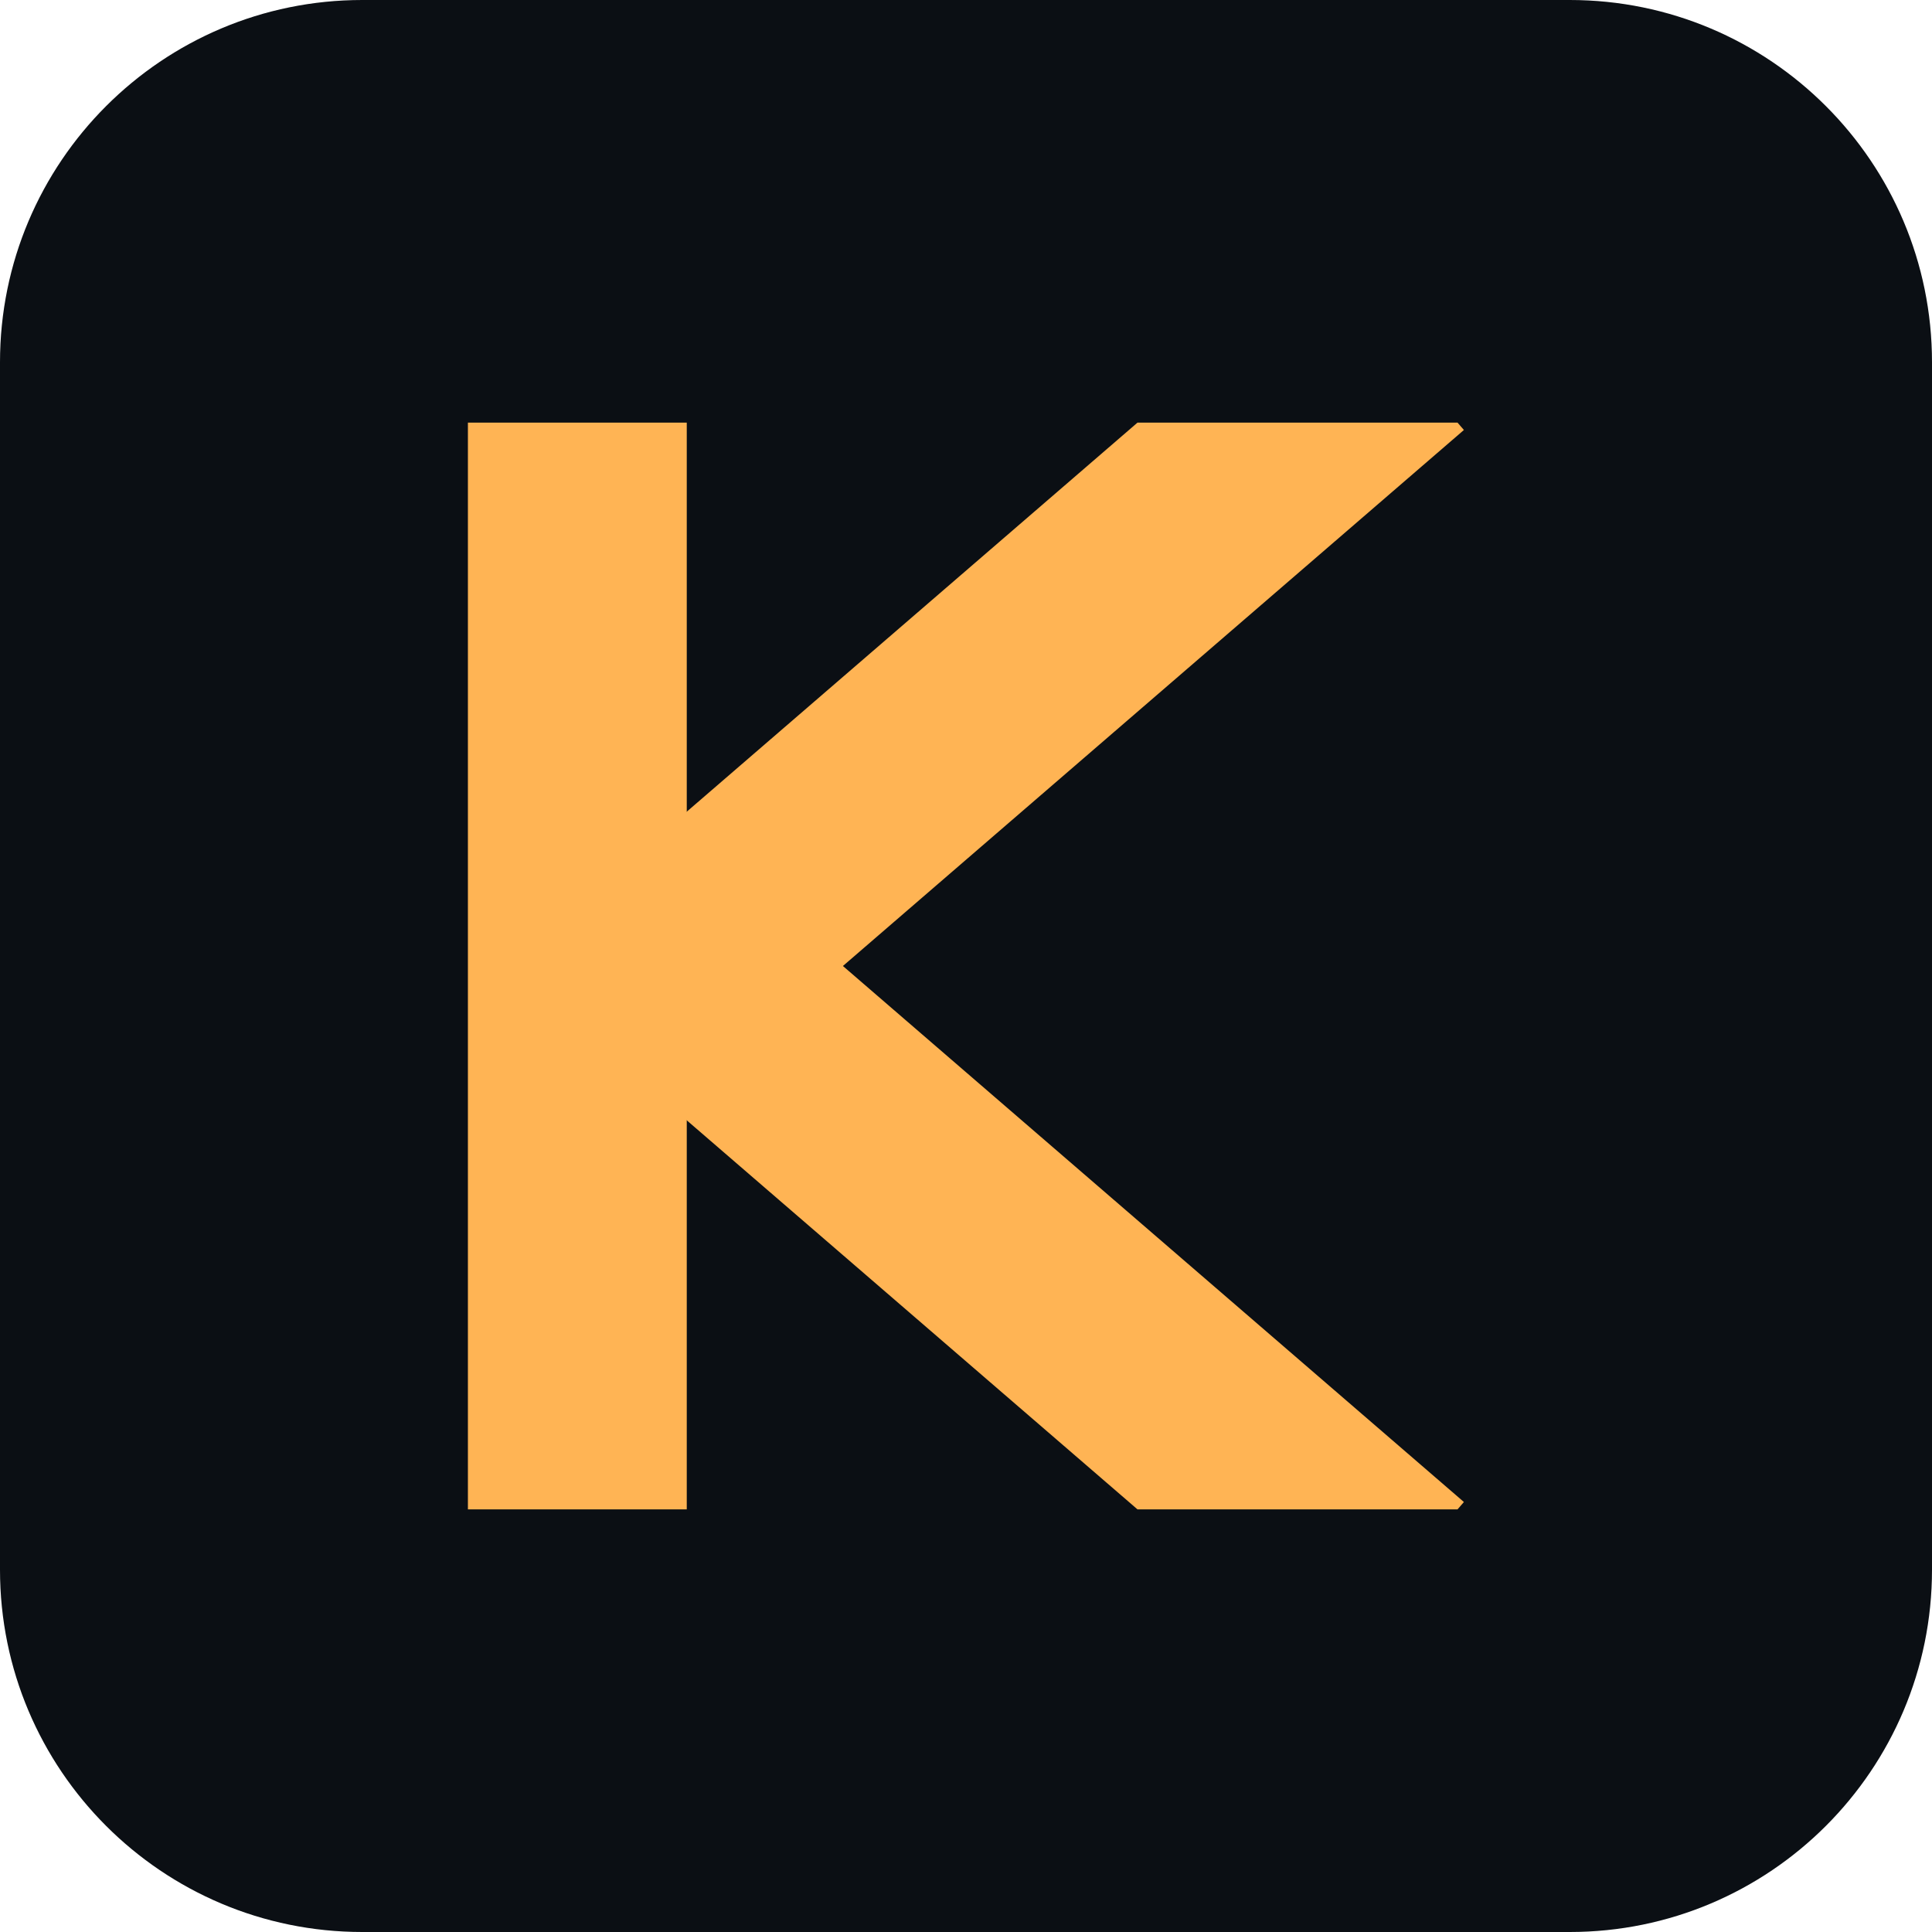
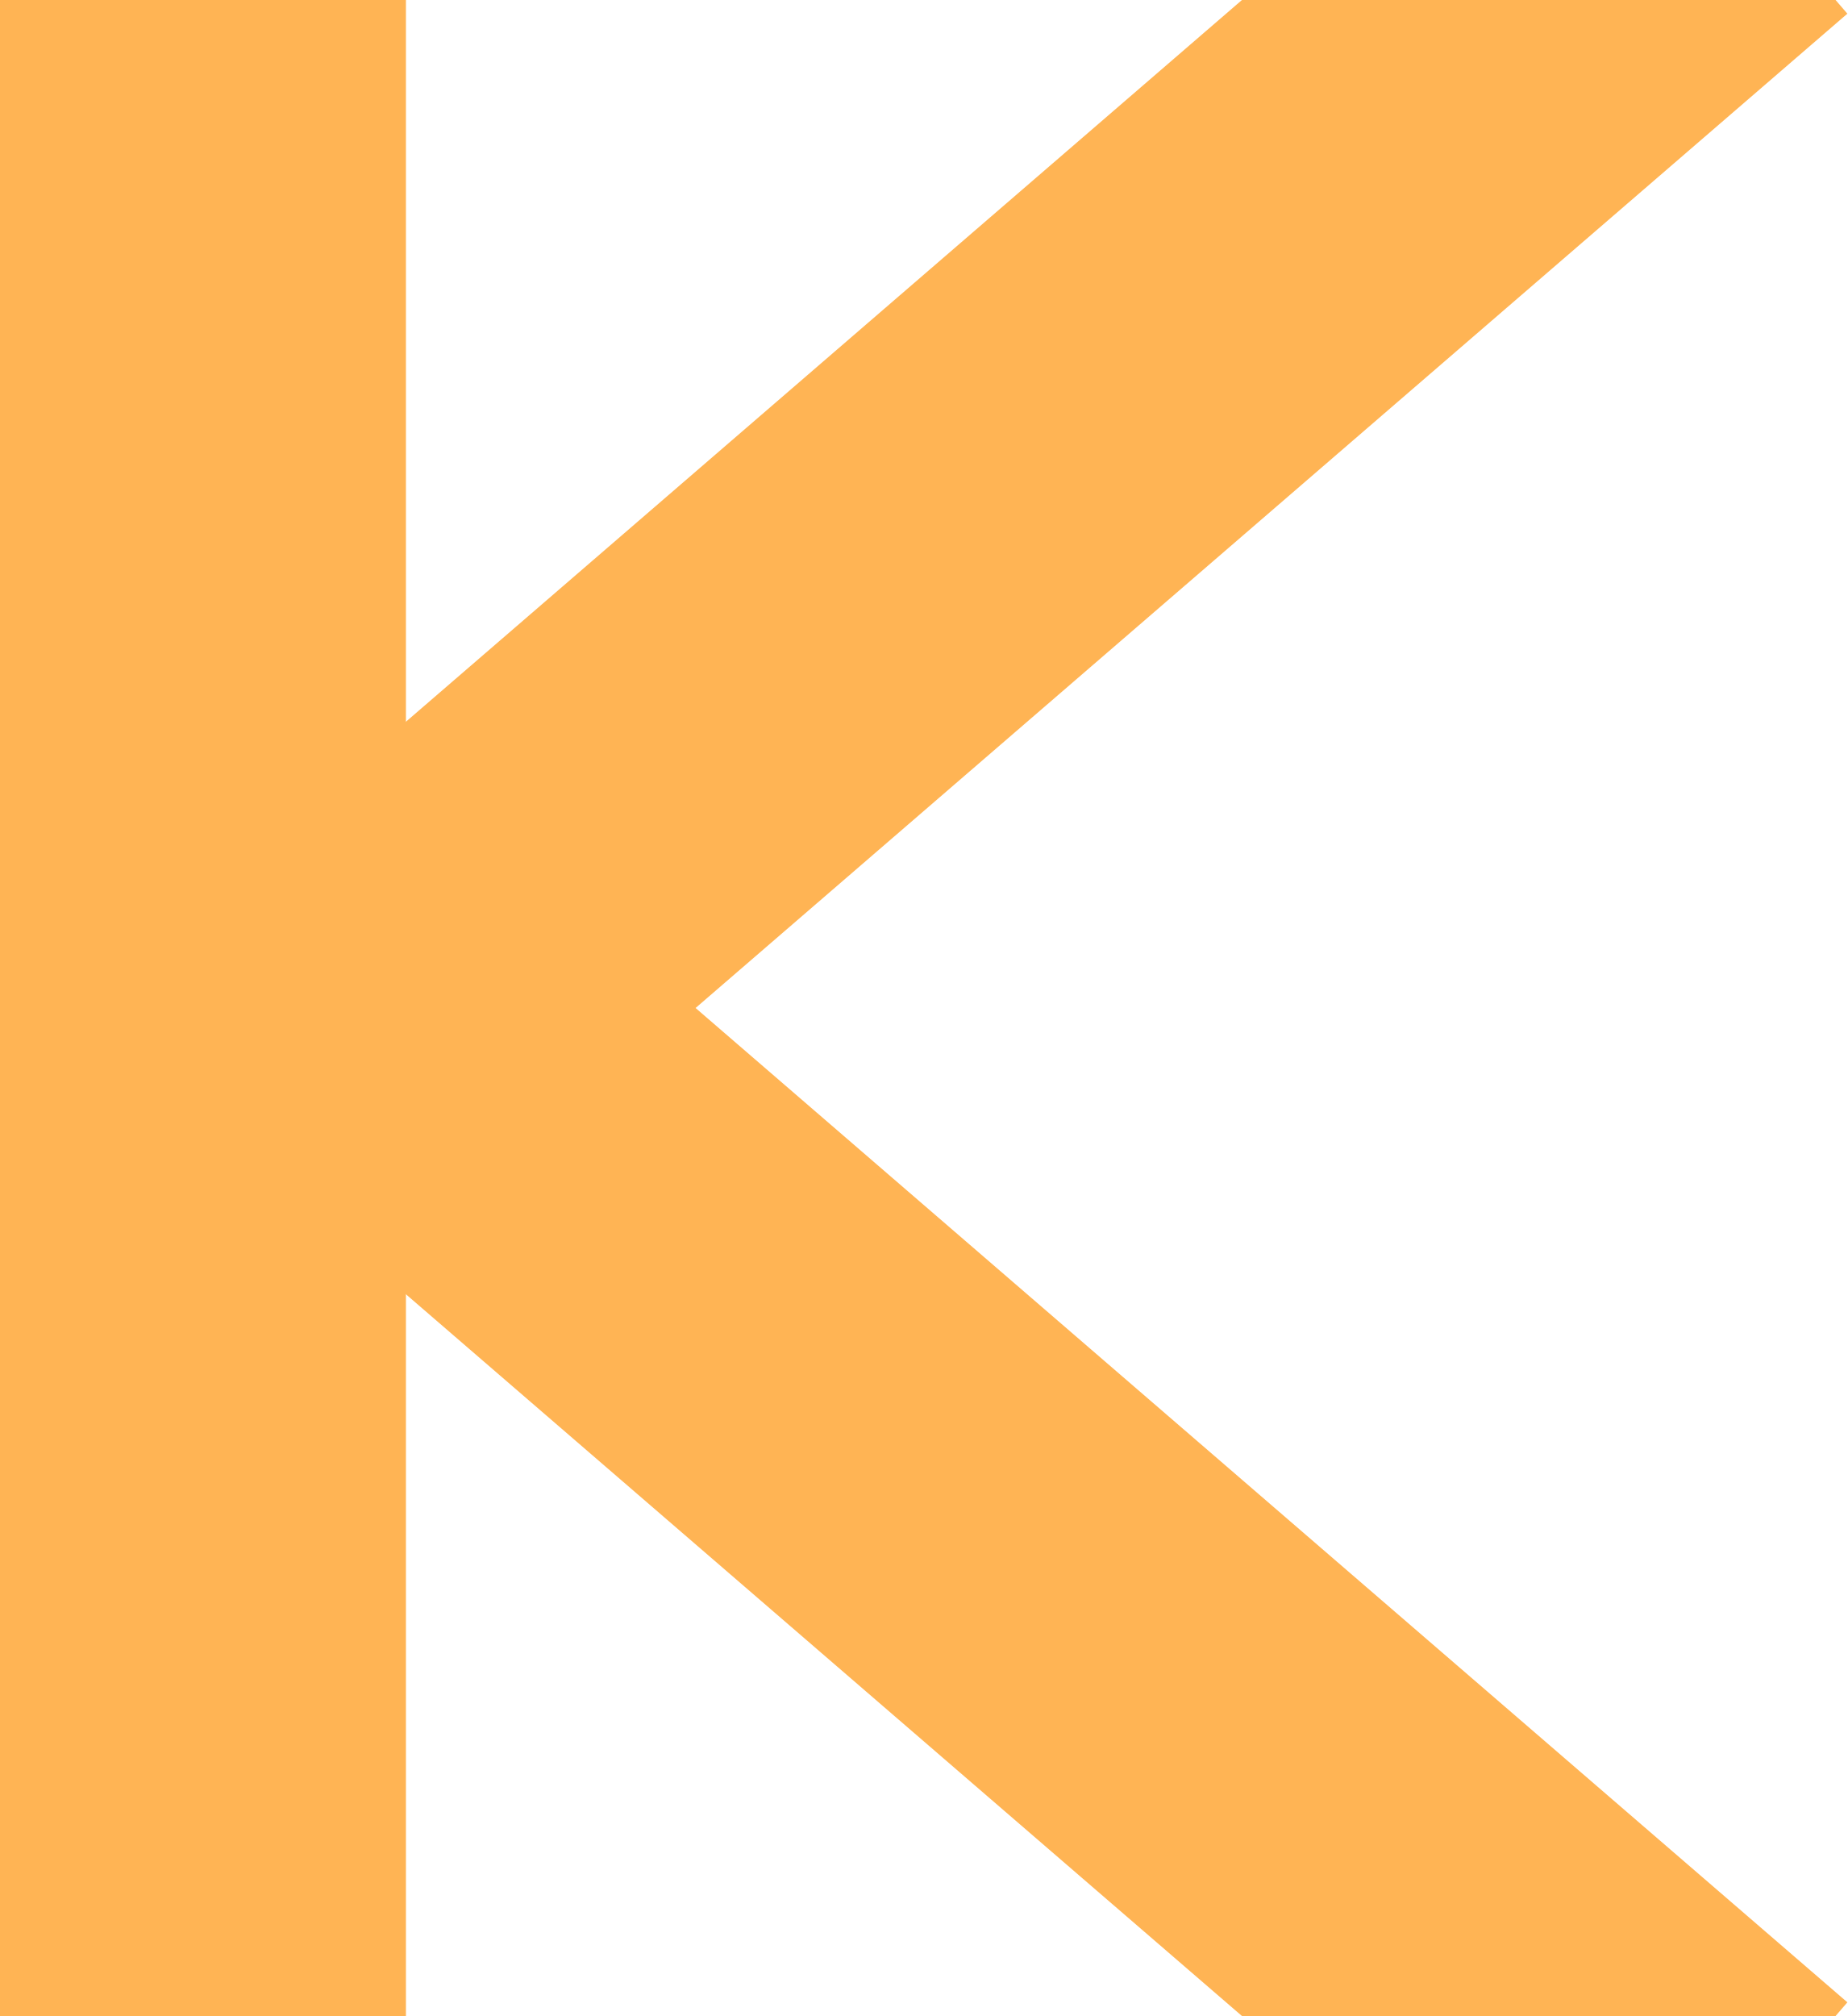
- <svg xmlns="http://www.w3.org/2000/svg" viewBox="0 0 512 512" width="512" height="512">
-   <rect width="512" height="512" rx="96" fill="#0b0f14" />
+ <svg xmlns="http://www.w3.org/2000/svg" viewBox="124 112 264 288" width="264" height="288">
  <defs>
    <clipPath id="cap">
      <rect x="0" y="112" width="512" height="288" />
    </clipPath>
  </defs>
  <g>
    <g clip-path="url(#cap)" stroke="#ffb454" stroke-width="58" fill="none" stroke-linecap="butt" stroke-linejoin="miter">
      <path d="M153 92 V420" />
      <path d="M369 92 L179 256 L369 420" />
    </g>
  </g>
</svg>
